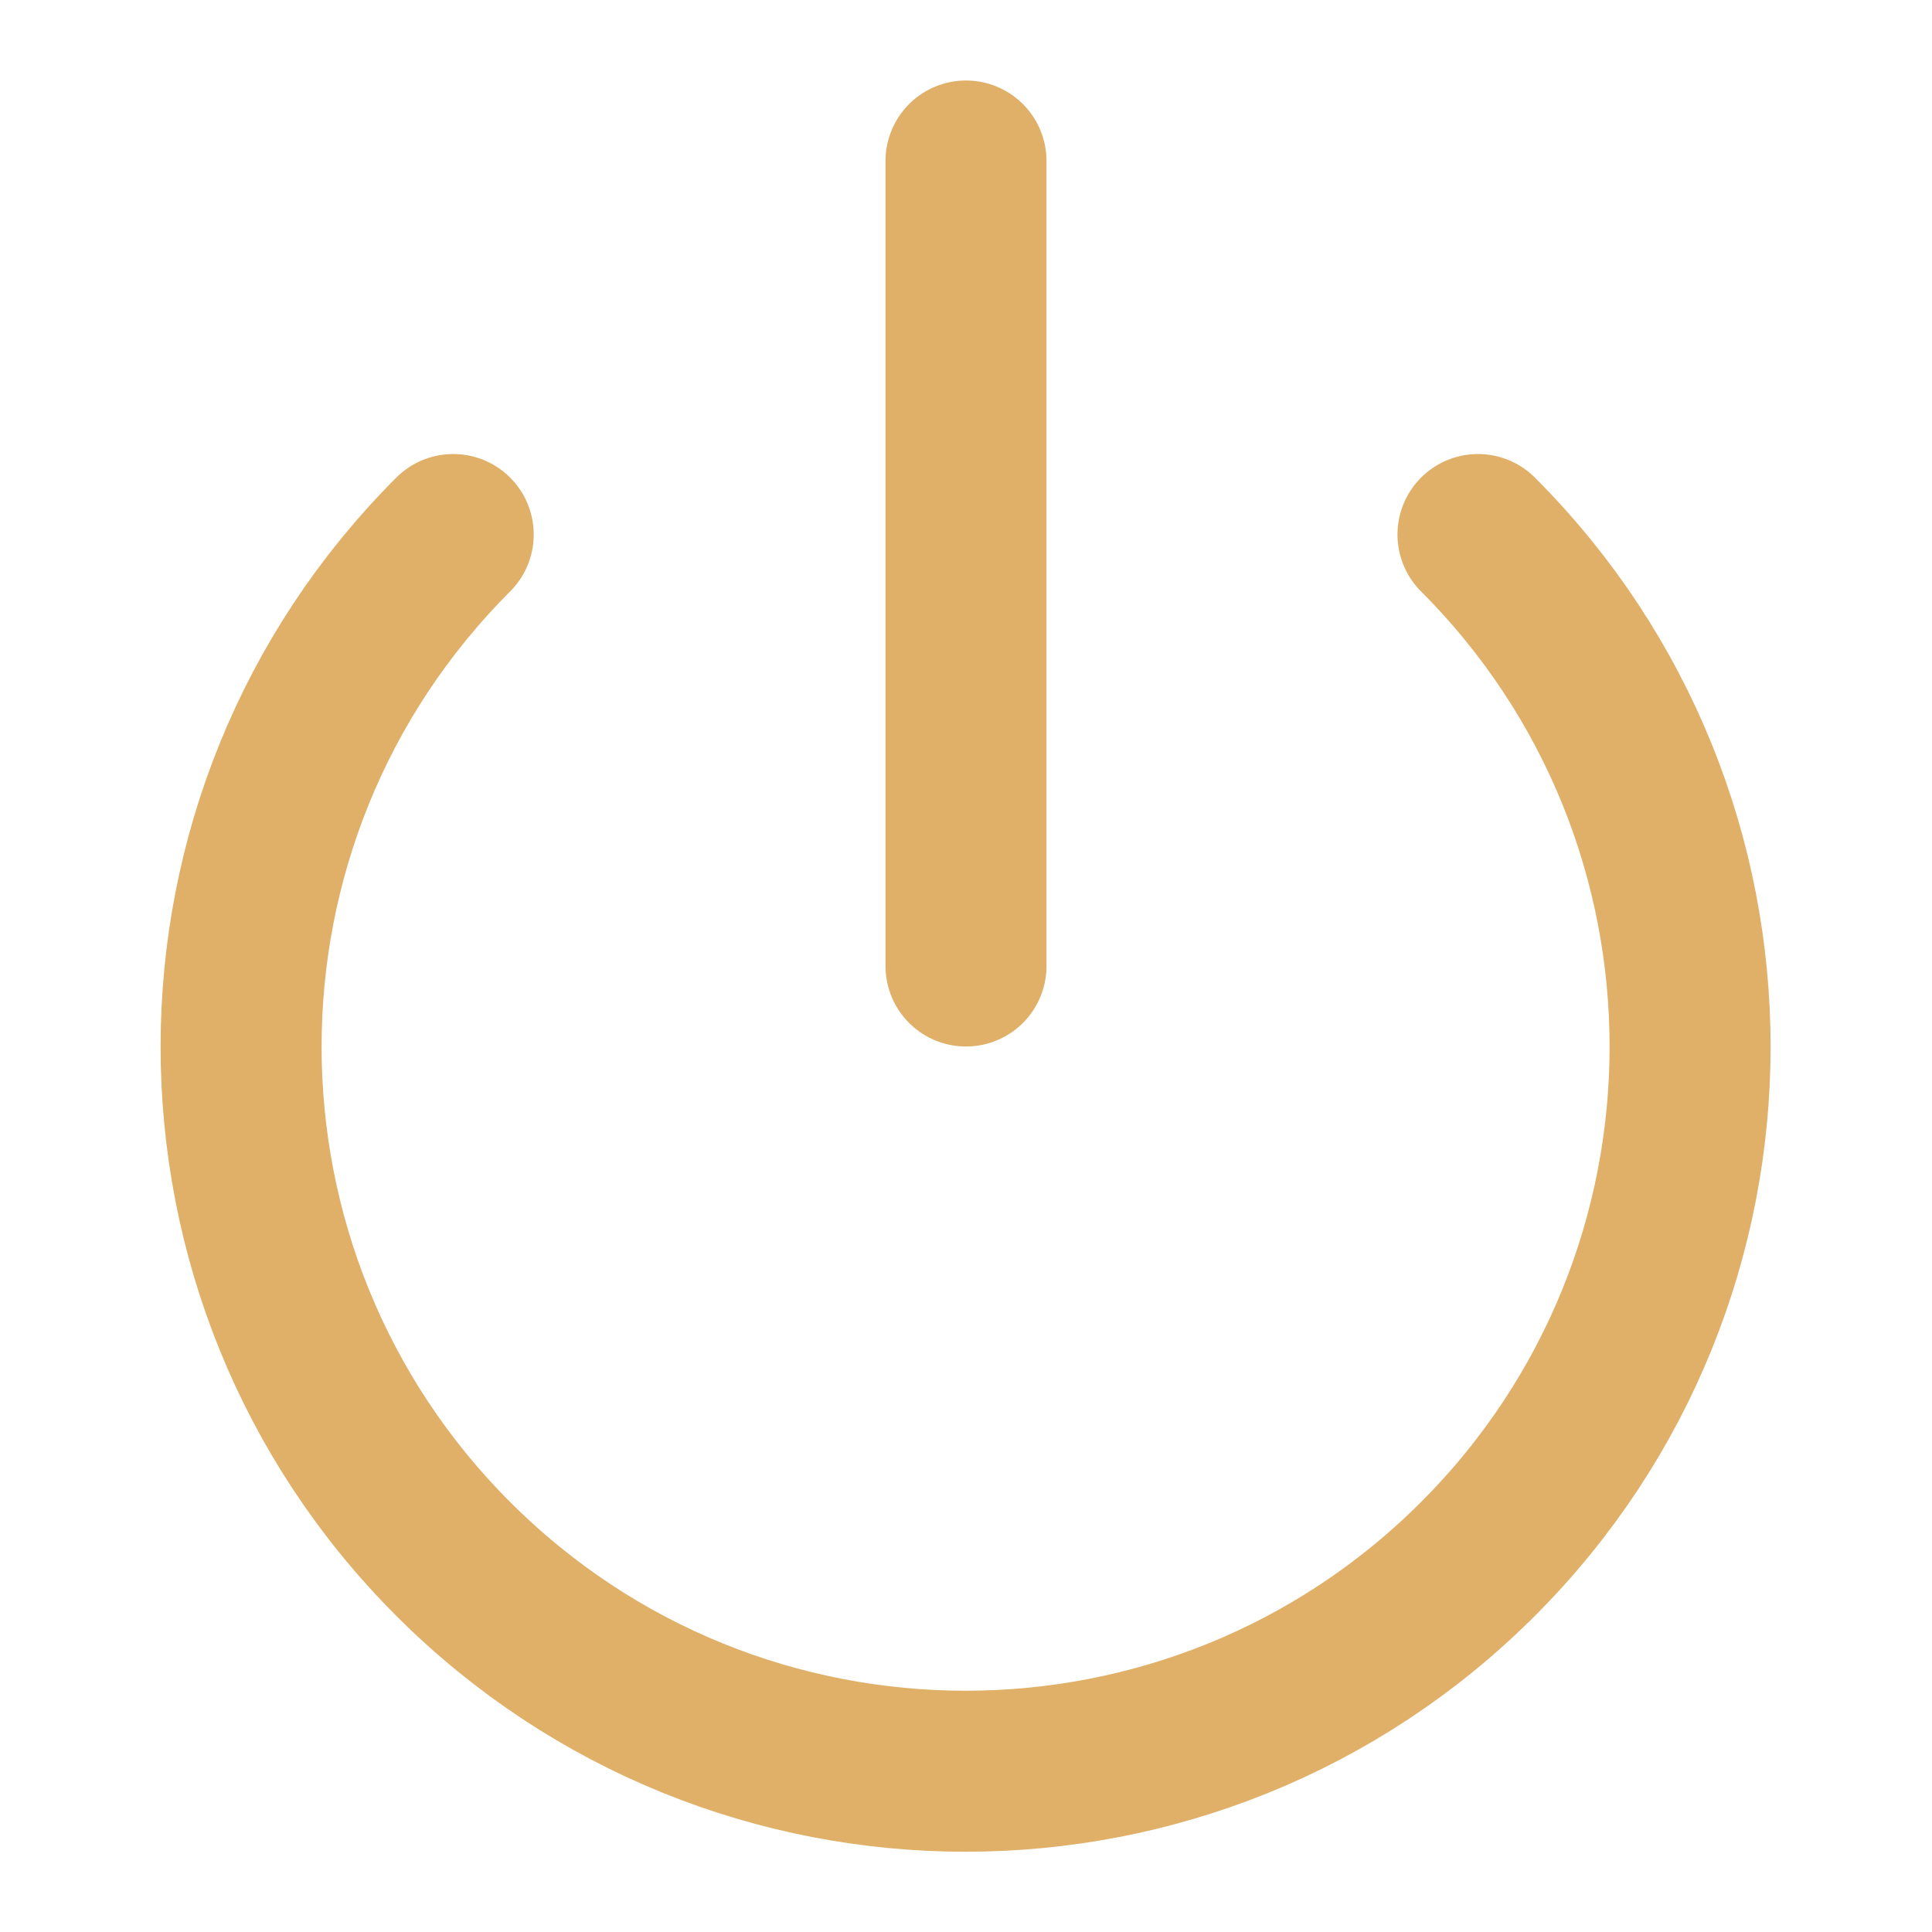
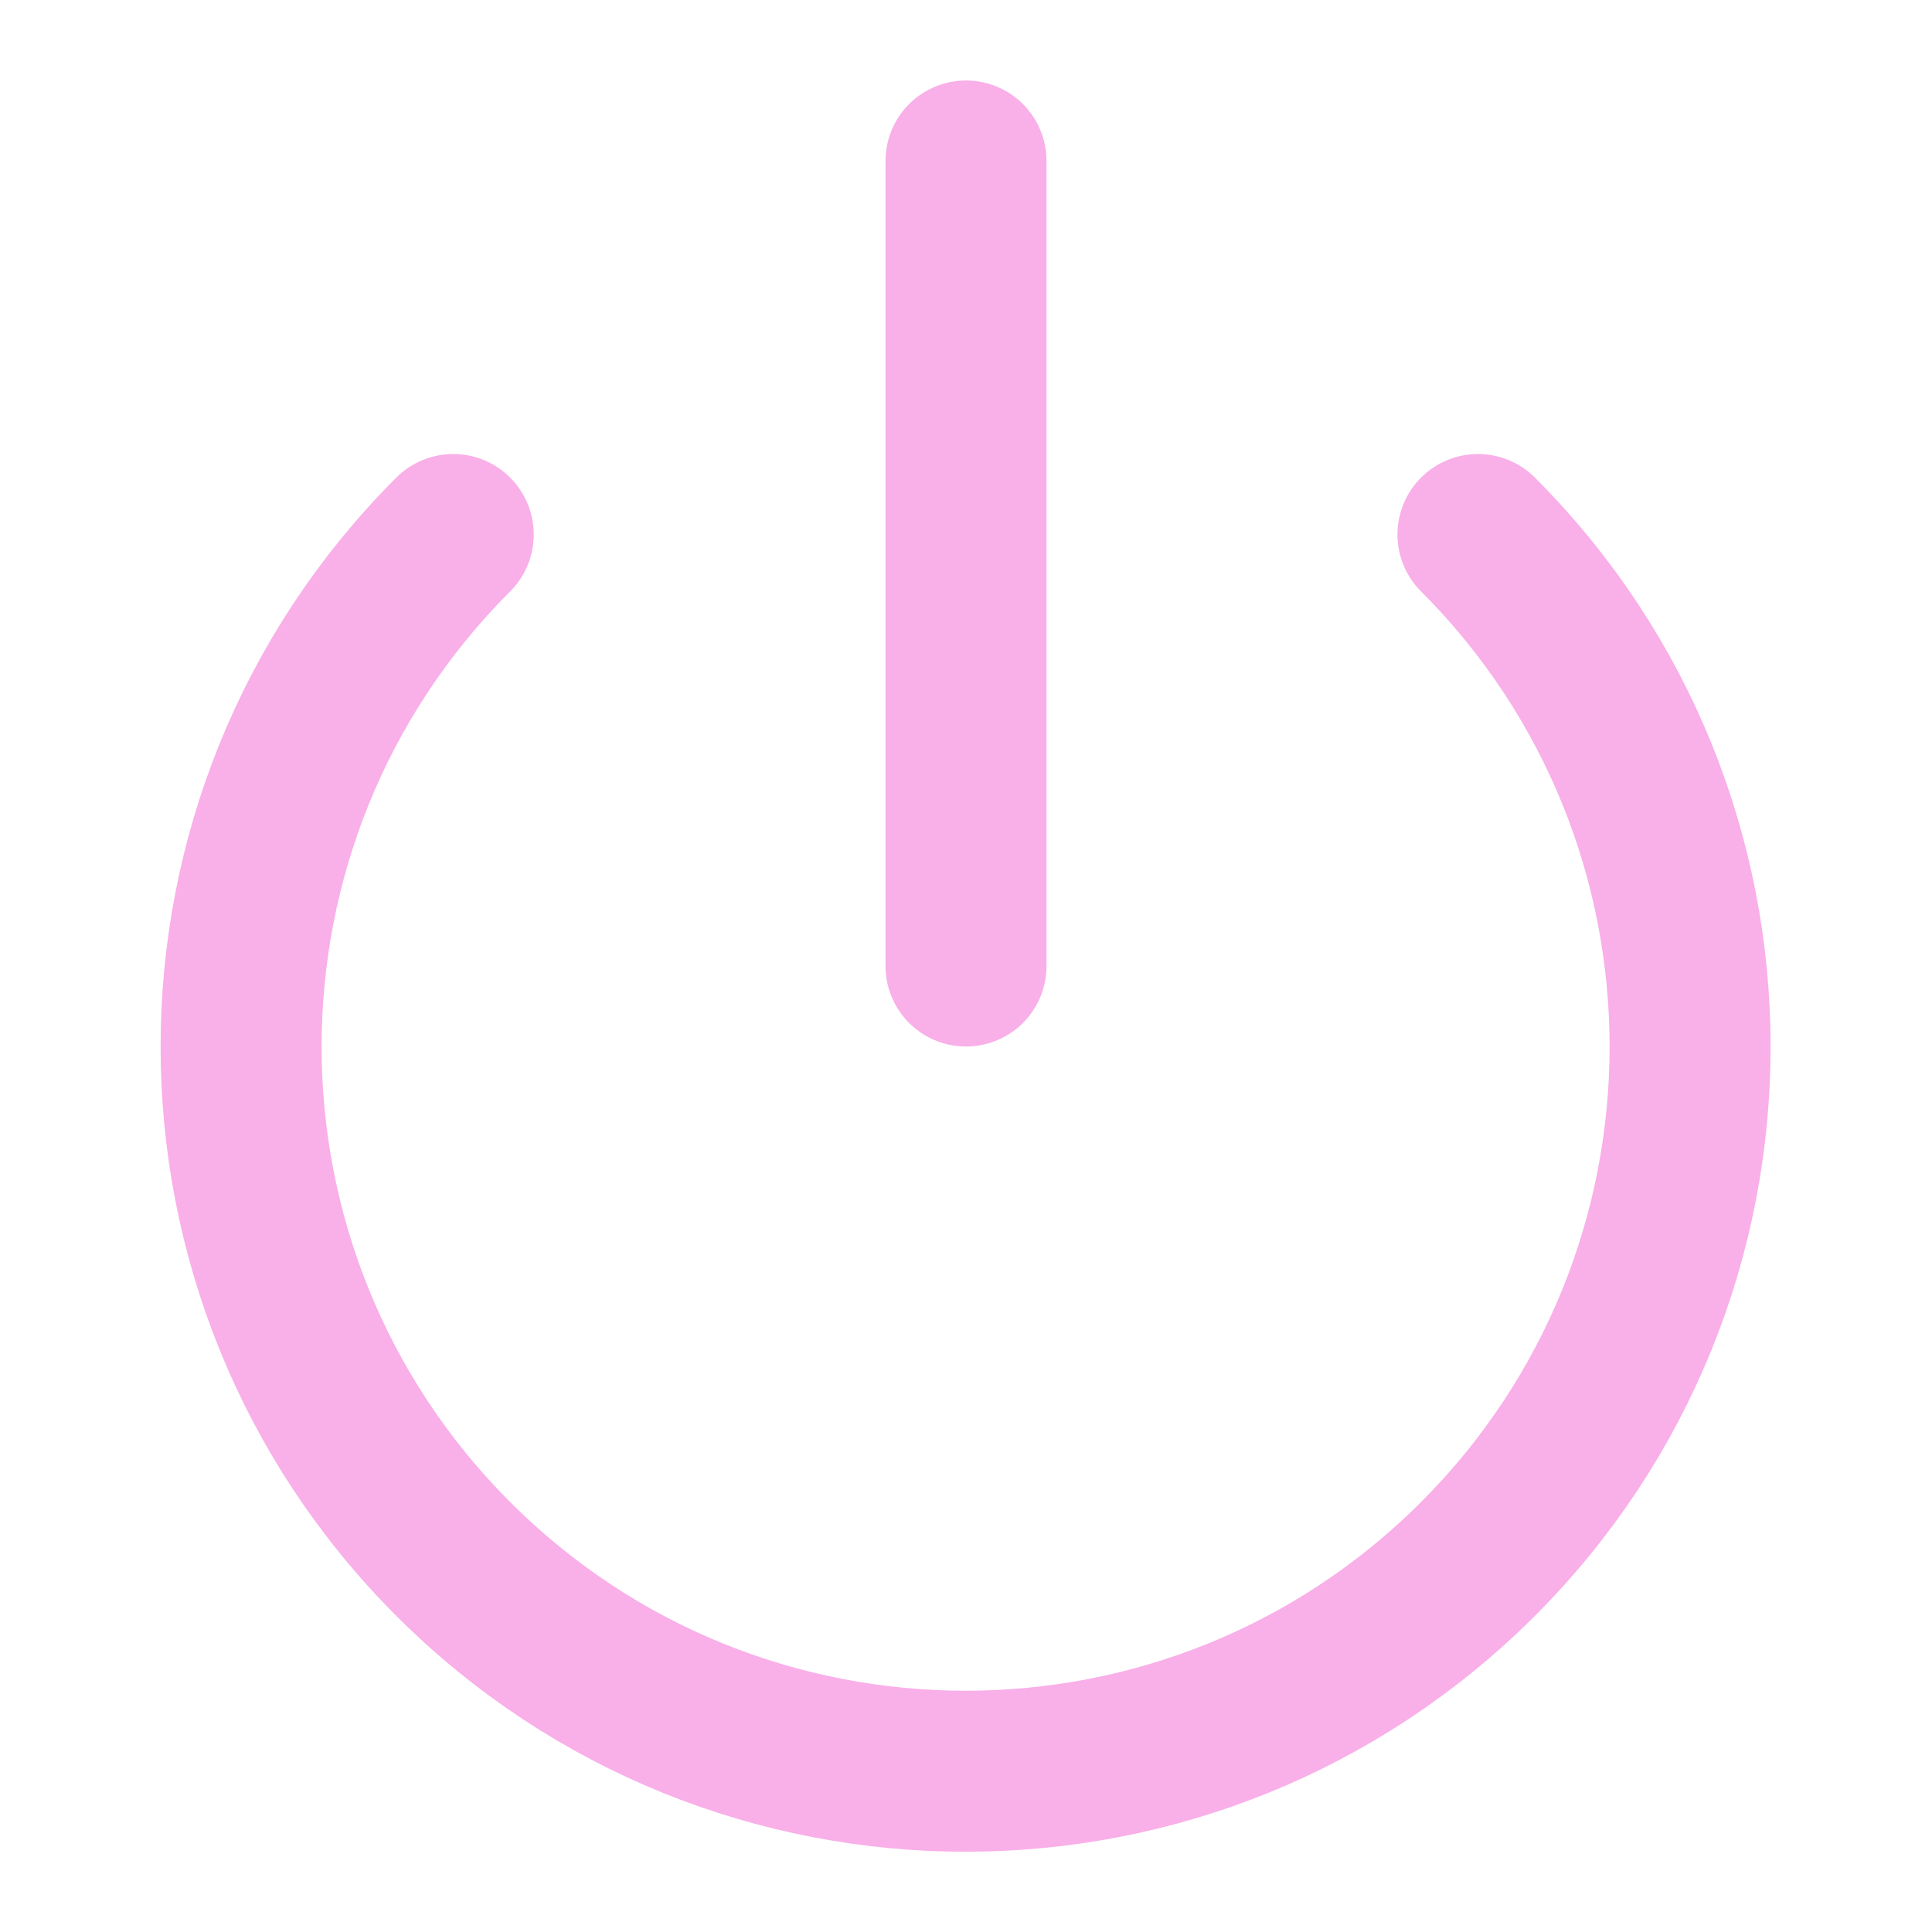
- <svg xmlns="http://www.w3.org/2000/svg" width="24" height="24" viewBox="0 0 24 24" fill="none" stroke="#e0af68" stroke-width="2" stroke-linecap="round" stroke-linejoin="round" class="feather feather-power">
+ <svg xmlns="http://www.w3.org/2000/svg" width="24" height="24" viewBox="0 0 24 24" fill="none" stroke="#f9afe8" stroke-width="2" stroke-linecap="round" stroke-linejoin="round" class="feather feather-power">
  <path d="M18.36 6.64a9 9 0 1 1-12.73 0" />
  <line x1="12" y1="2" x2="12" y2="12" />
</svg>
